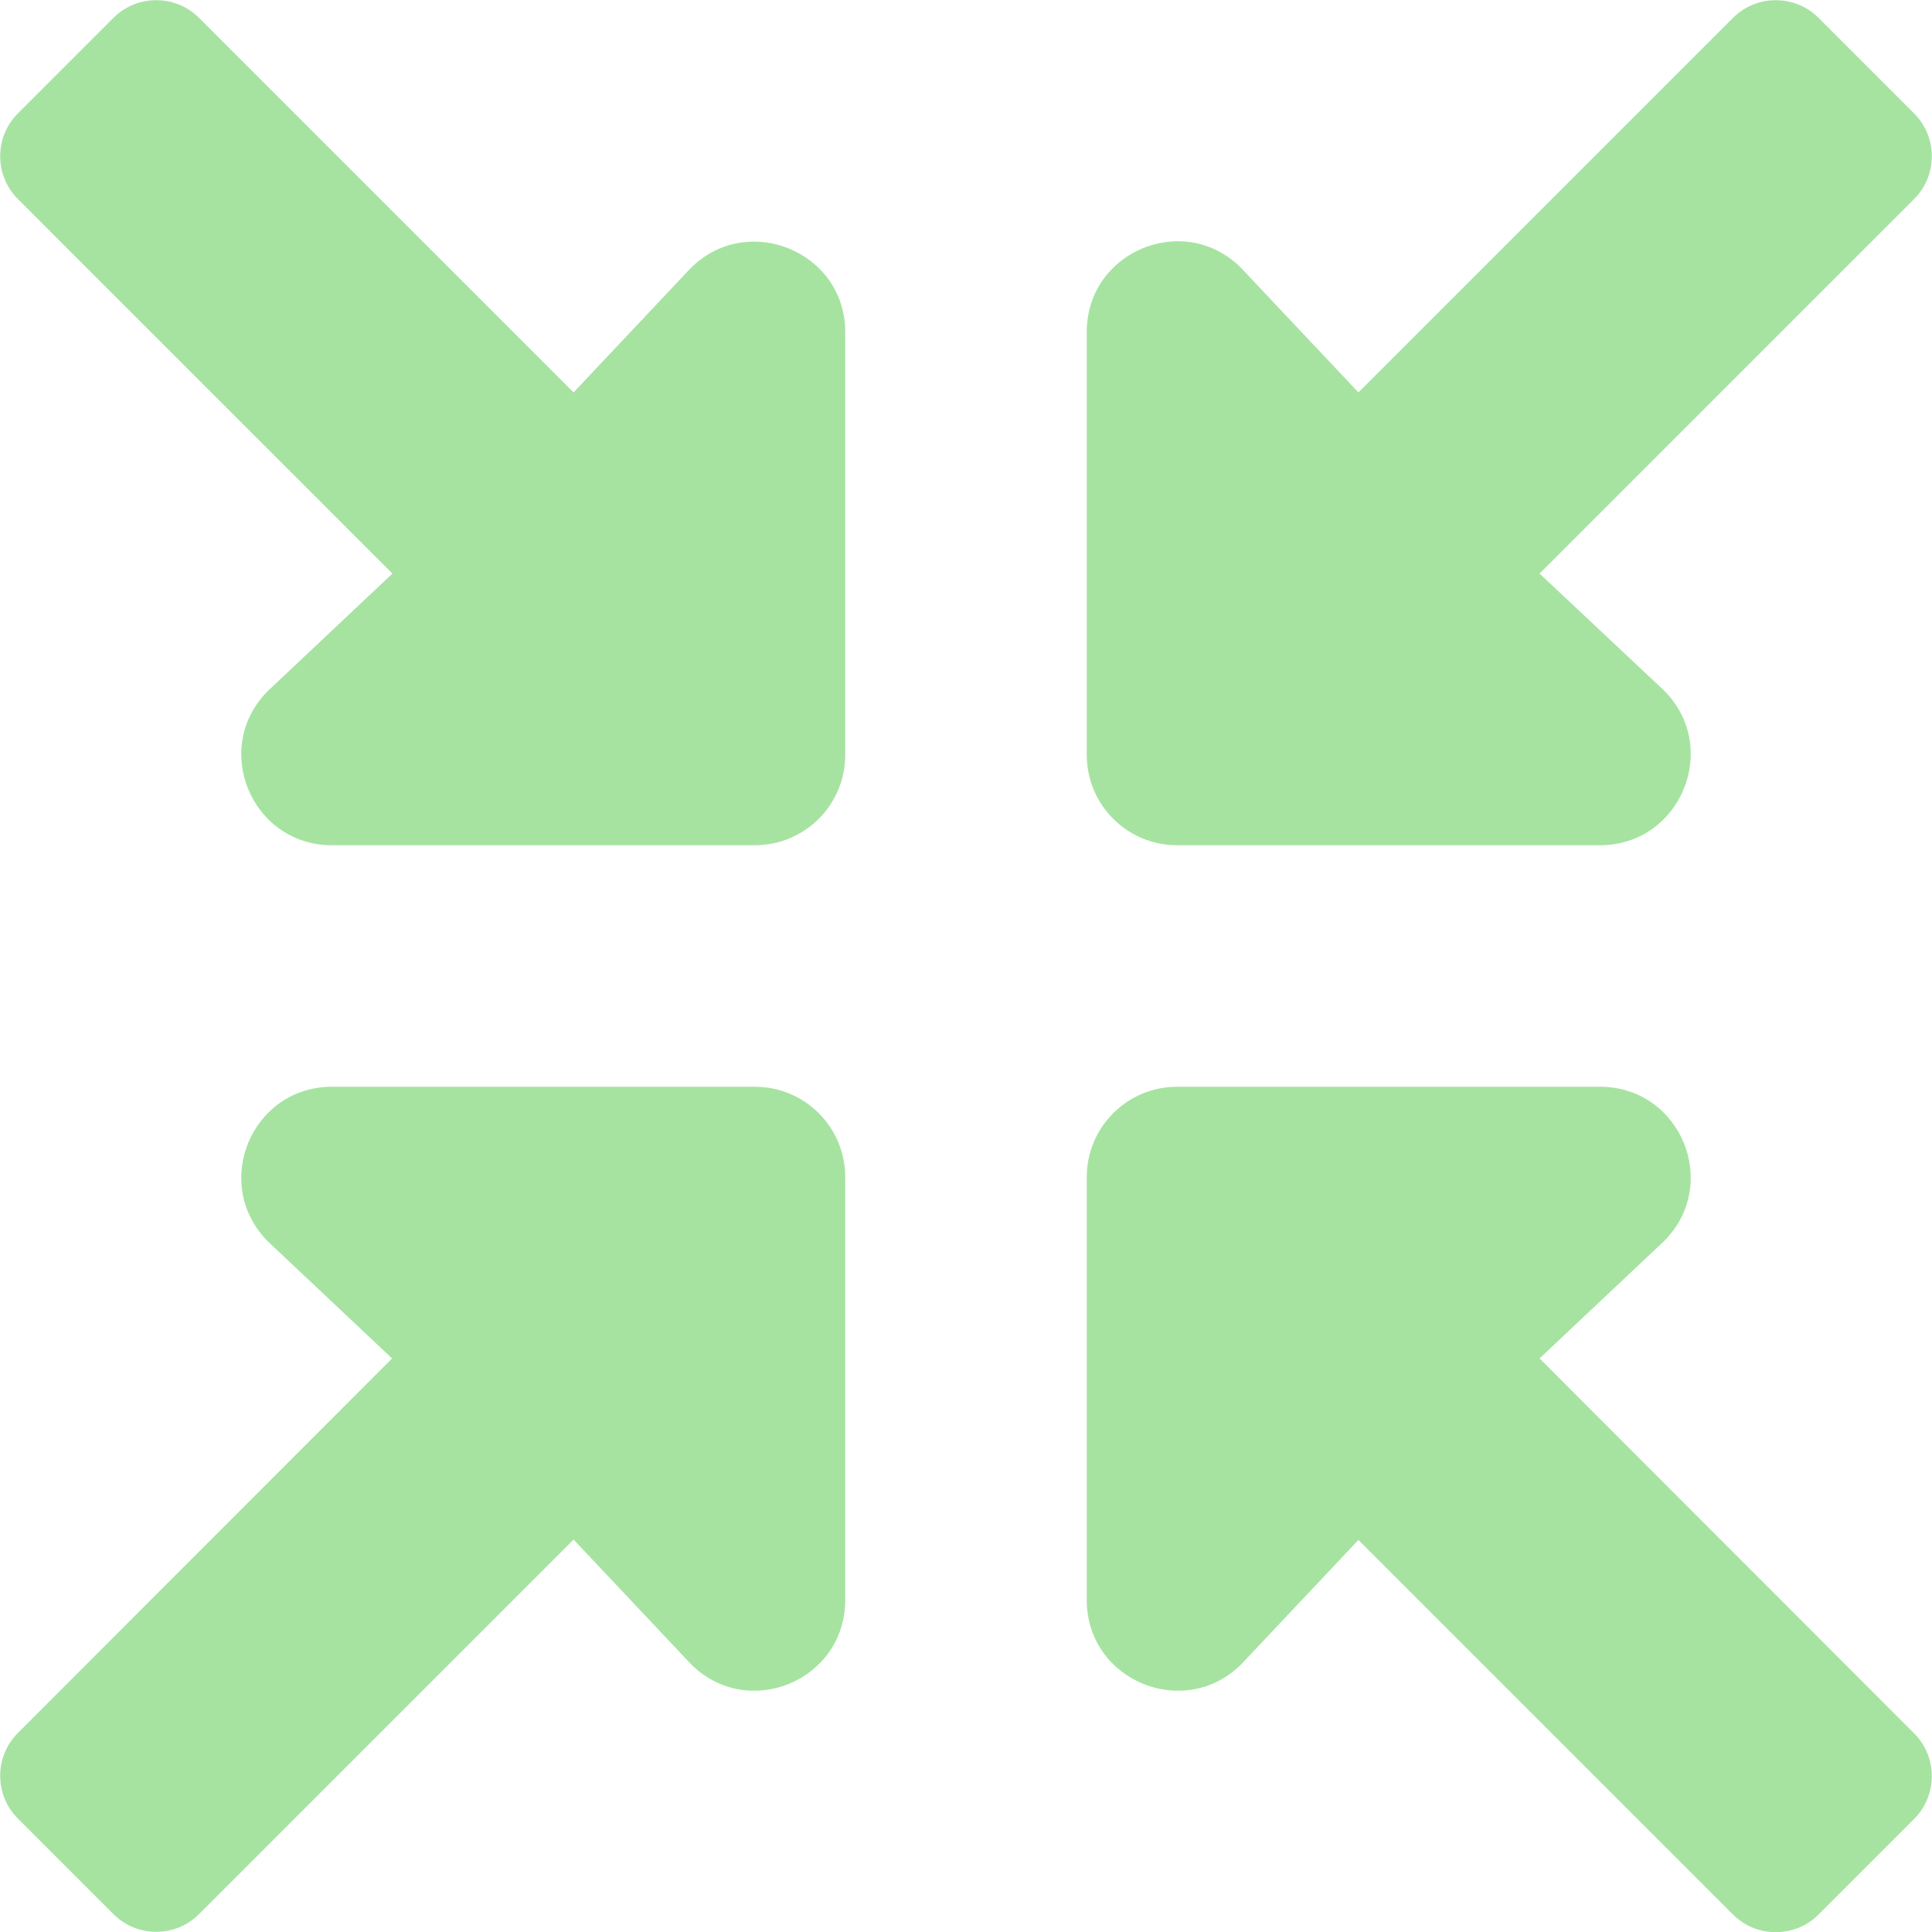
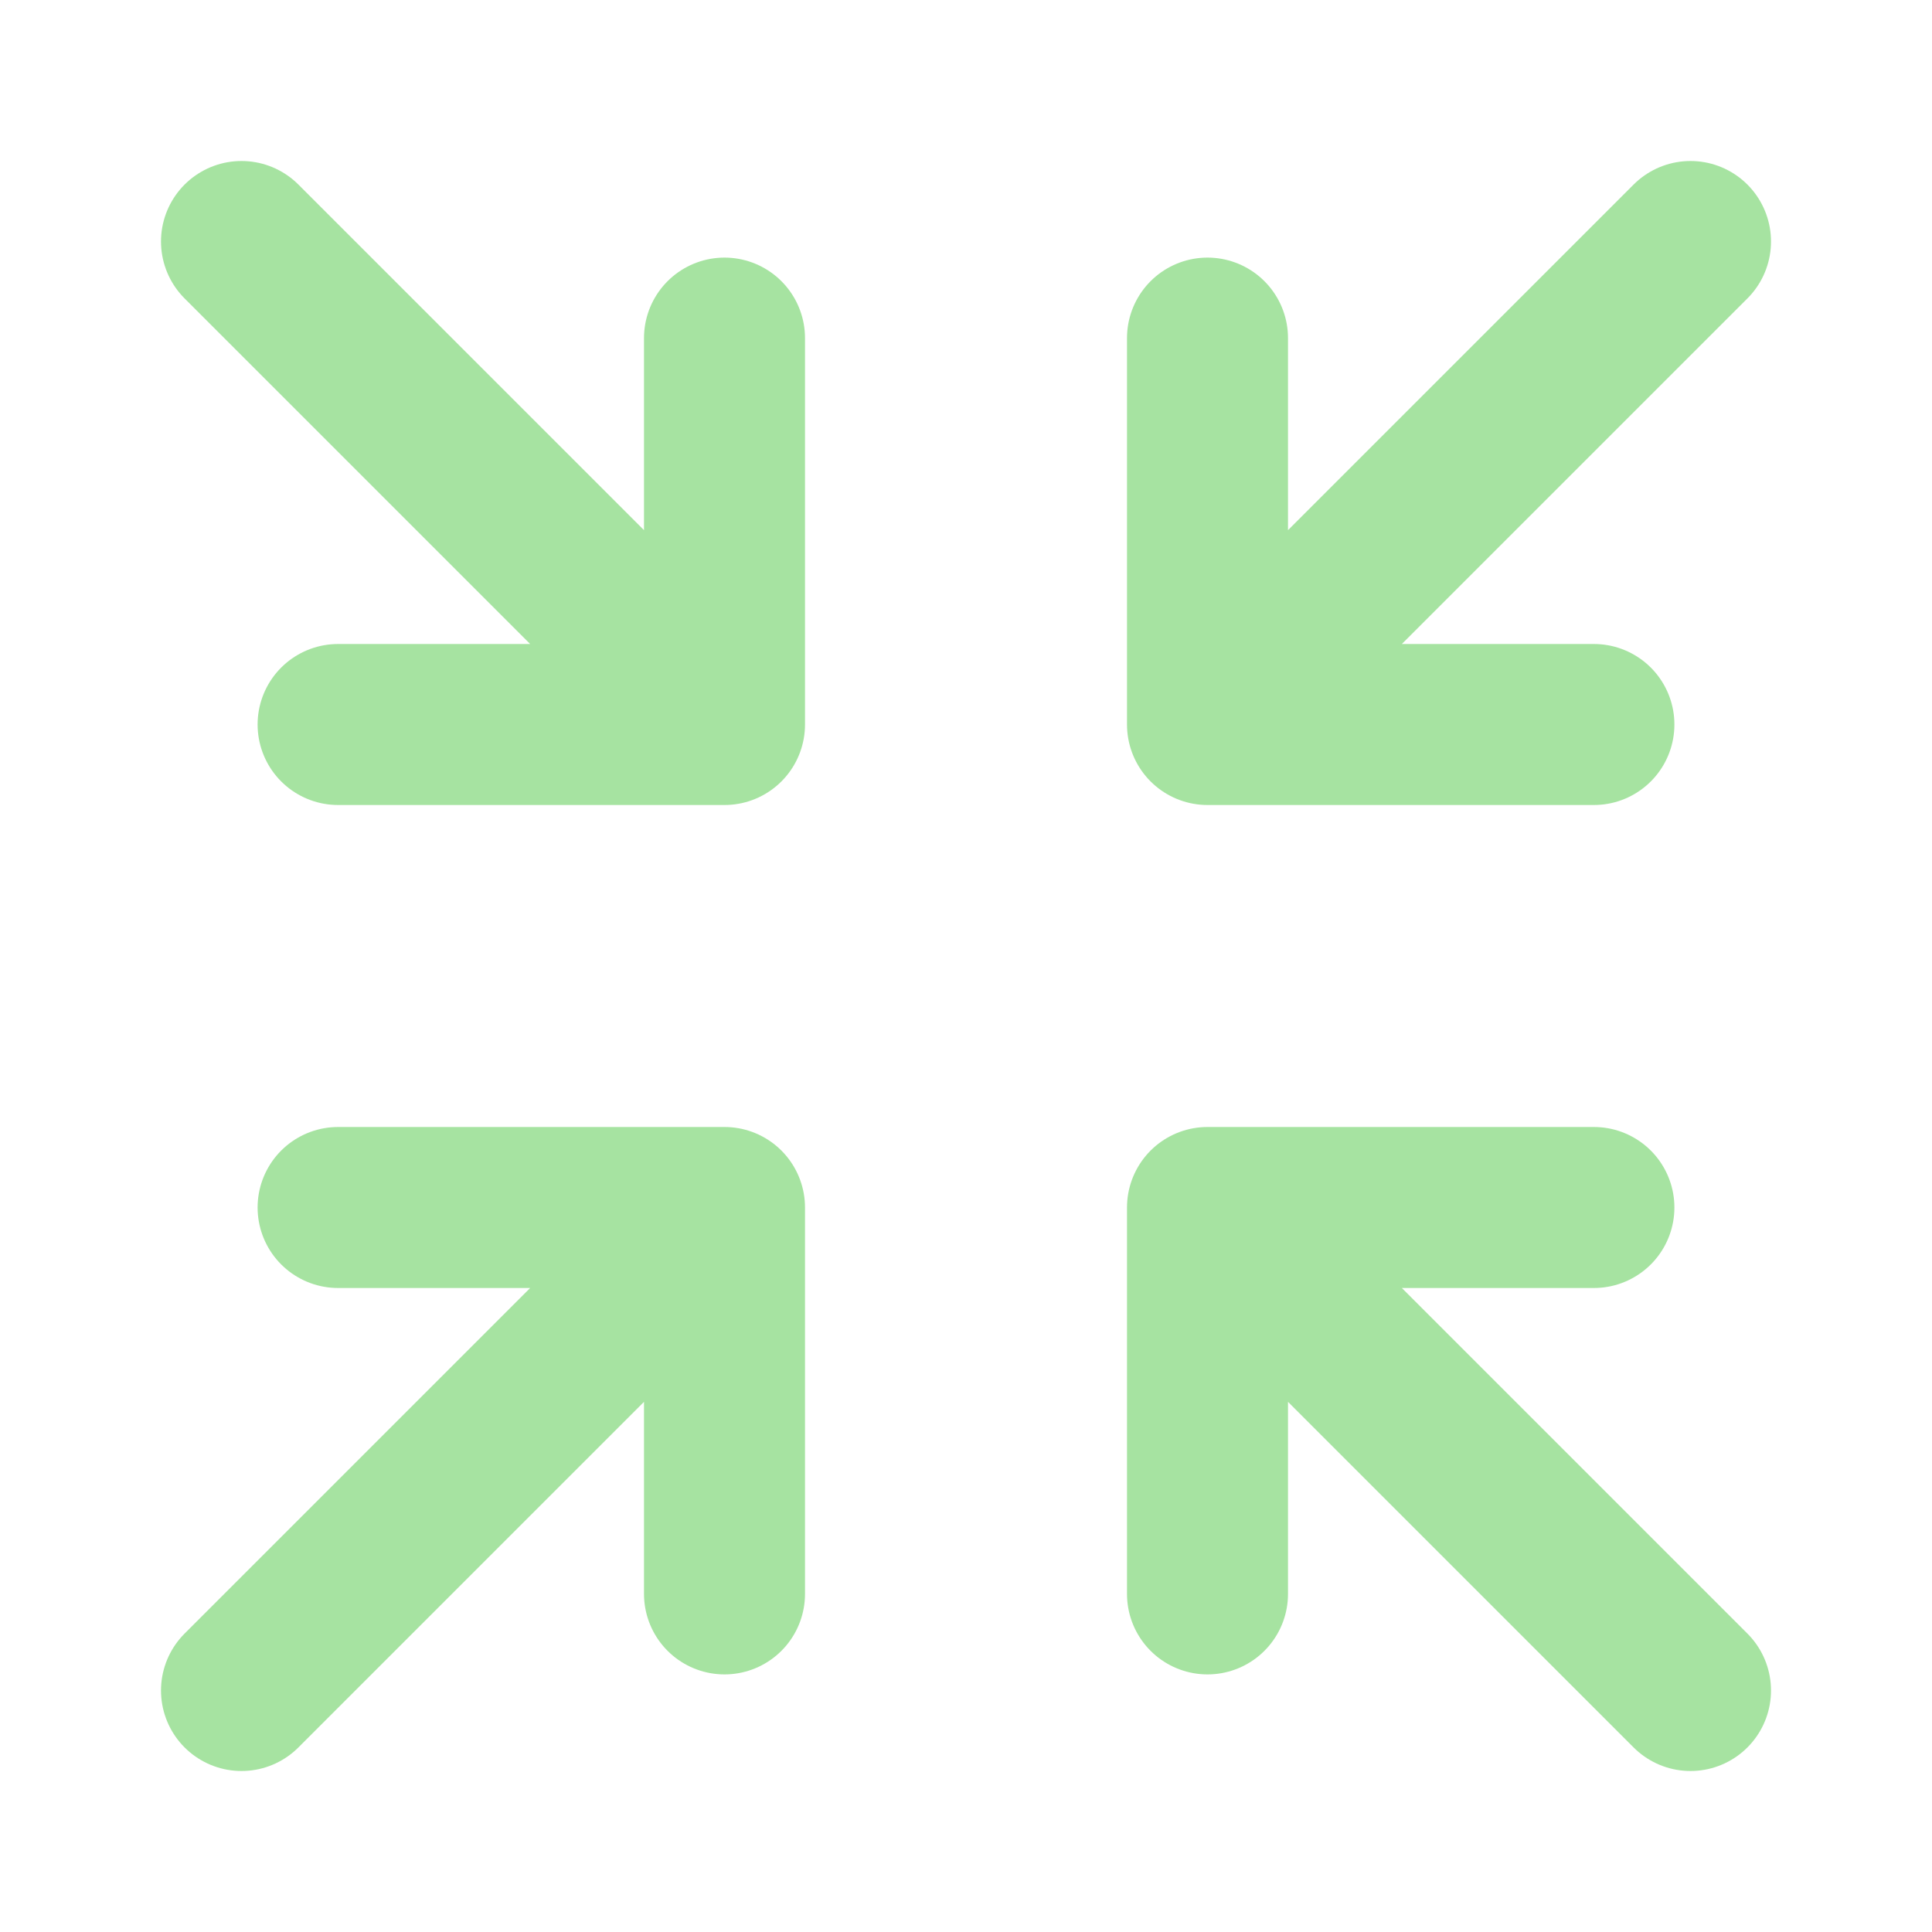
- <svg xmlns="http://www.w3.org/2000/svg" viewBox="0 0 512 512" fill="#a6e3a1">
-   <path d="M200 288H88c-21.4 0-32.1 25.8-17 41l32.9 31-99.2 99.3c-6.2 6.2-6.2 16.4 0 22.6l25.4 25.4c6.2 6.2 16.4 6.2 22.6 0L152 408l31.1 33c15.1 15.1 40.9 4.4 40.9-17V312c0-13.3-10.7-24-24-24zm112-64h112c21.4 0 32.1-25.9 17-41l-33-31 99.3-99.3c6.2-6.2 6.2-16.4 0-22.6L481.9 4.7c-6.2-6.2-16.4-6.2-22.6 0L360 104l-31.1-33C313.8 55.9 288 66.6 288 88v112c0 13.3 10.7 24 24 24zm96 136l33-31.1c15.1-15.1 4.4-40.9-17-40.9H312c-13.3 0-24 10.7-24 24v112c0 21.4 25.9 32.1 41 17l31-32.9 99.3 99.3c6.2 6.2 16.4 6.2 22.6 0l25.4-25.4c6.2-6.2 6.2-16.4 0-22.6L408 360zM183 71.1L152 104 52.7 4.7c-6.2-6.2-16.4-6.2-22.6 0L4.7 30.1c-6.2 6.2-6.2 16.4 0 22.6L104 152l-33 31.1C55.9 198.2 66.6 224 88 224h112c13.3 0 24-10.7 24-24V88c0-21.3-25.9-32-41-16.9z" />
+ <svg xmlns="http://www.w3.org/2000/svg" width="24" height="24" viewBox="0 0 24 24" fill="none" stroke="#a6e3a1" stroke-width="2" stroke-linecap="round" stroke-linejoin="round">
+   <path d="m15 15 6 6m-6-6v4.8m0-4.8h4.8" />
+   <path d="M9 19.8V15m0 0H4.2M9 15l-6 6" />
+   <path d="M15 4.2V9m0 0h4.8M15 9l6-6" />
+   <path d="M9 4.2V9m0 0H4.2M9 9 3 3" />
</svg>
